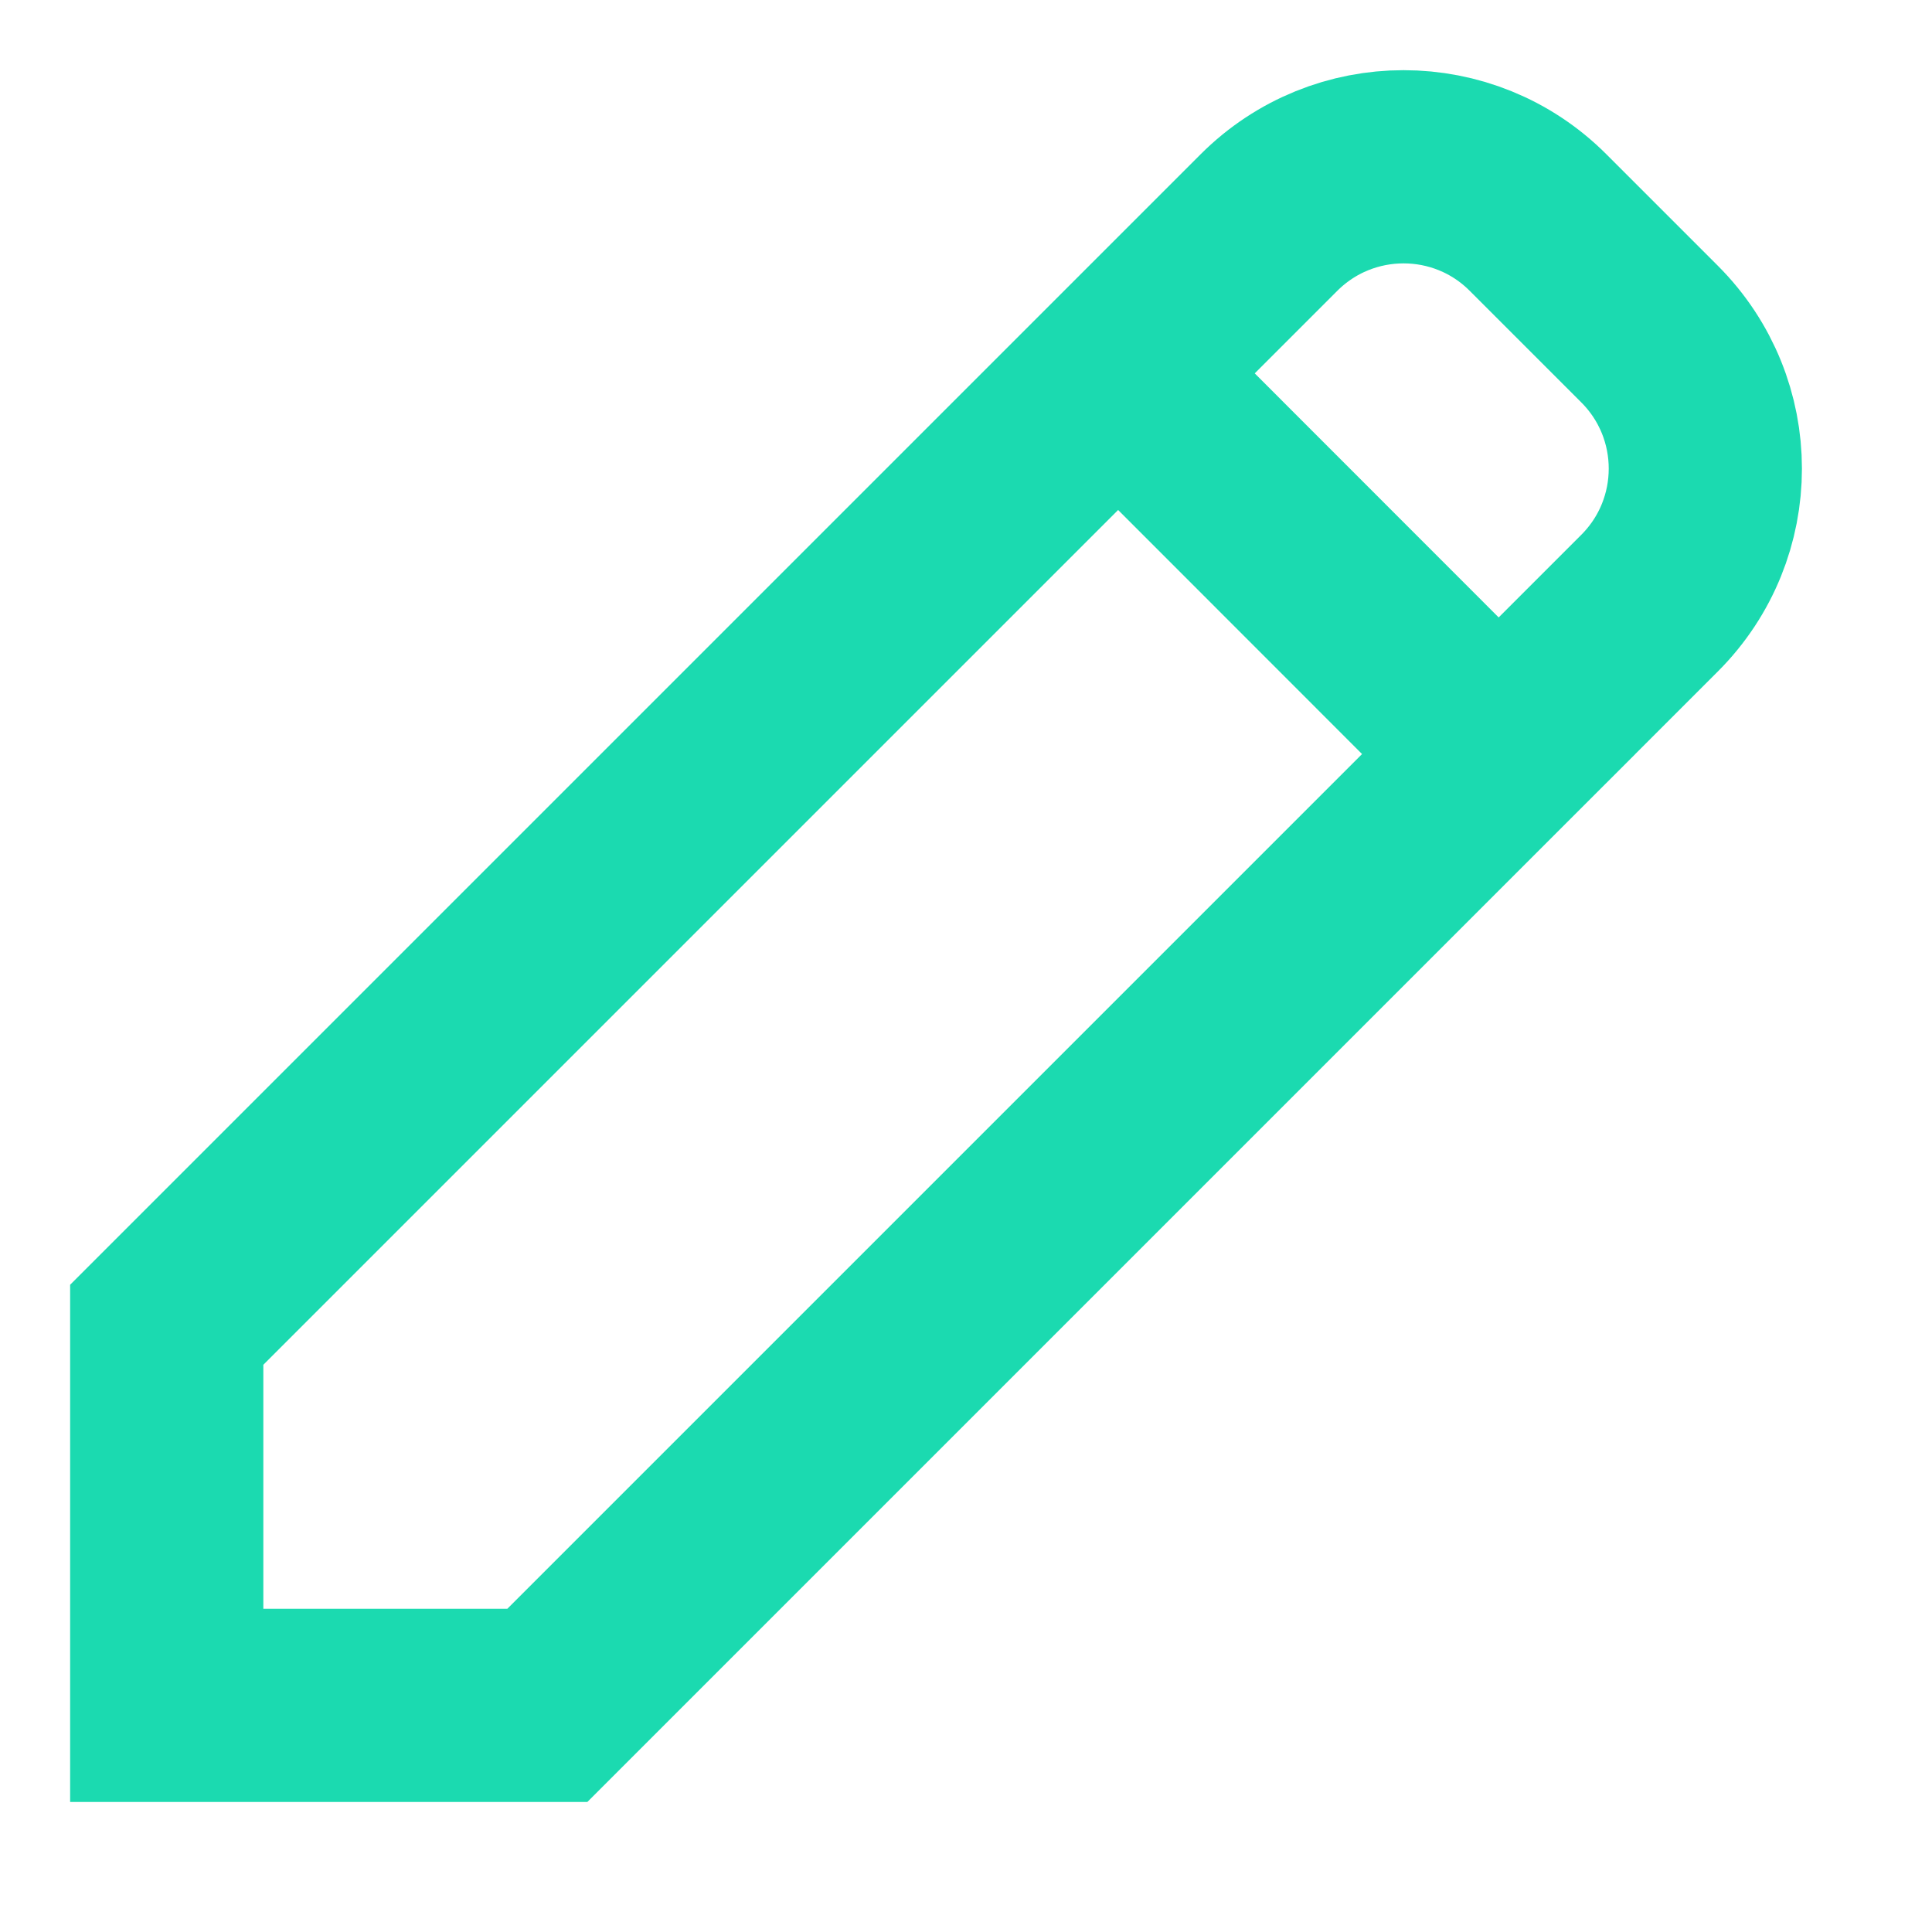
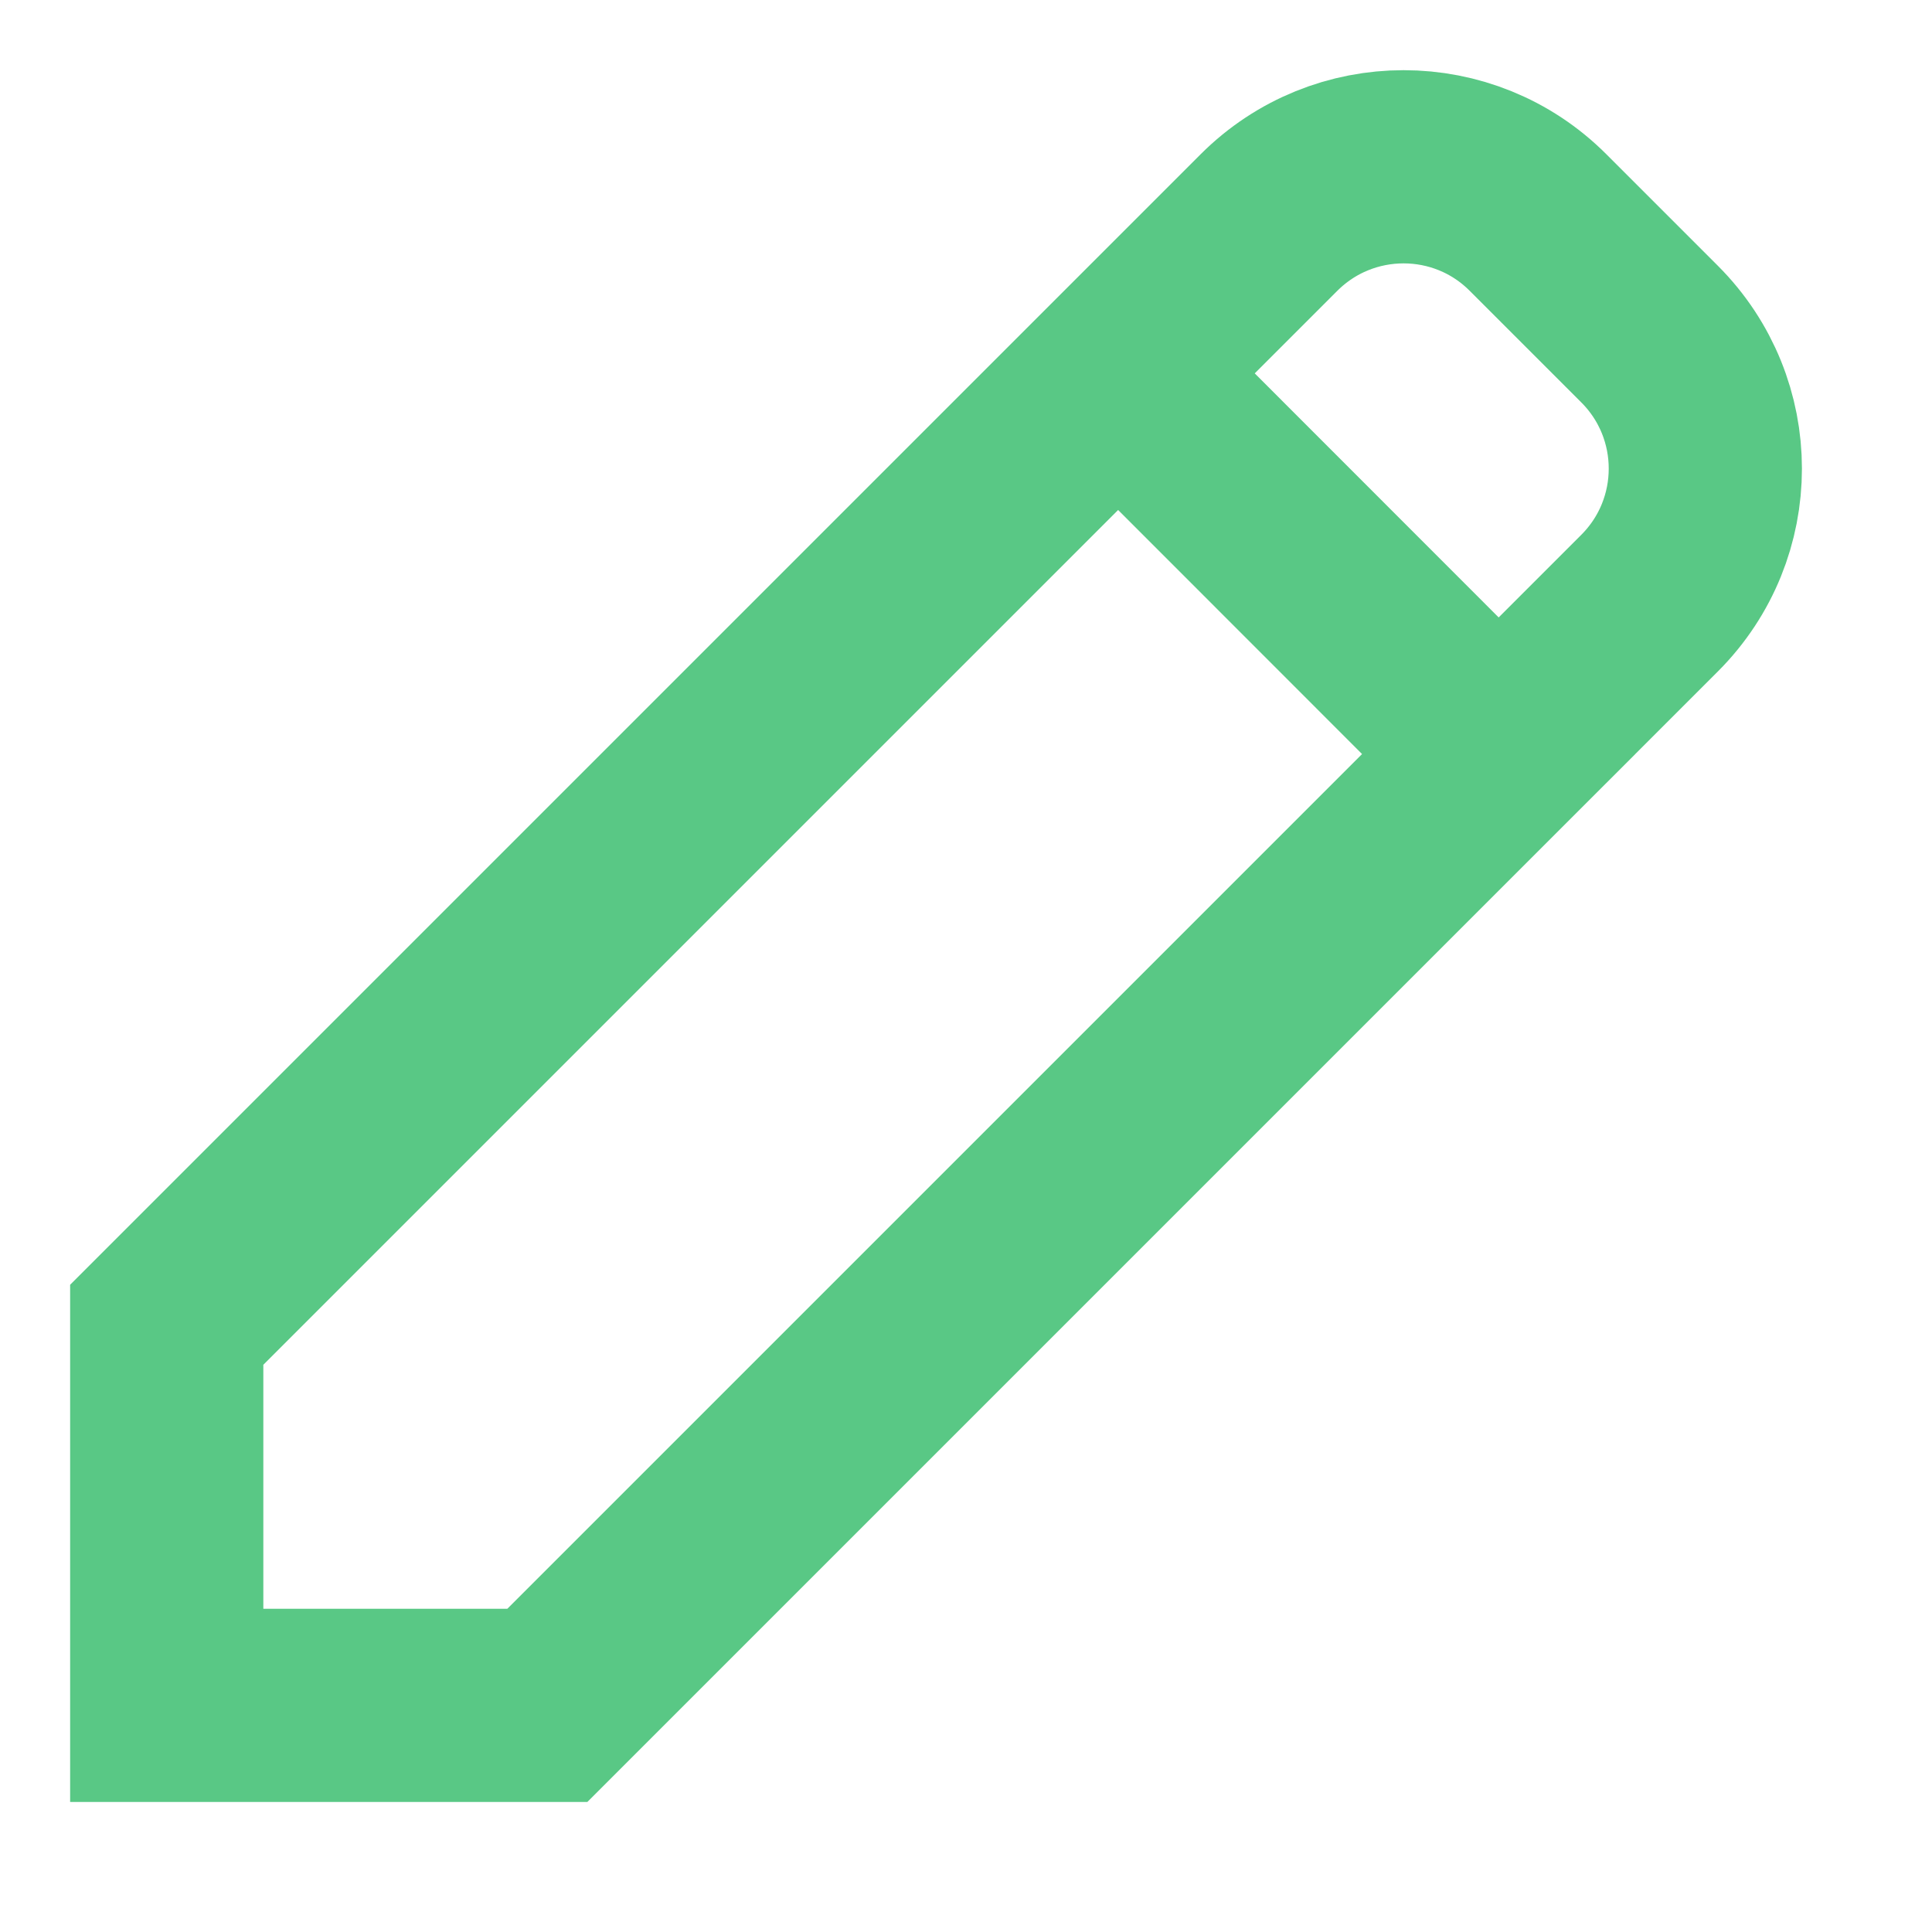
<svg xmlns="http://www.w3.org/2000/svg" width="10" height="10" viewBox="0 0 10 10" fill="none">
-   <path d="M5.788 1.933L7.757 3.903M7.961 1.152L8.538 1.729C8.923 2.114 8.923 2.737 8.538 3.122L2.833 8.827H0.863V6.857L6.568 1.152C6.953 0.767 7.577 0.767 7.961 1.152Z" stroke="#1BDAB0" stroke-linecap="square" />
+   <path d="M5.788 1.933L7.757 3.903M7.961 1.152L8.538 1.729C8.923 2.114 8.923 2.737 8.538 3.122L2.833 8.827H0.863V6.857L6.568 1.152C6.953 0.767 7.577 0.767 7.961 1.152Z" stroke="#59C885" stroke-linecap="square" />
</svg>
